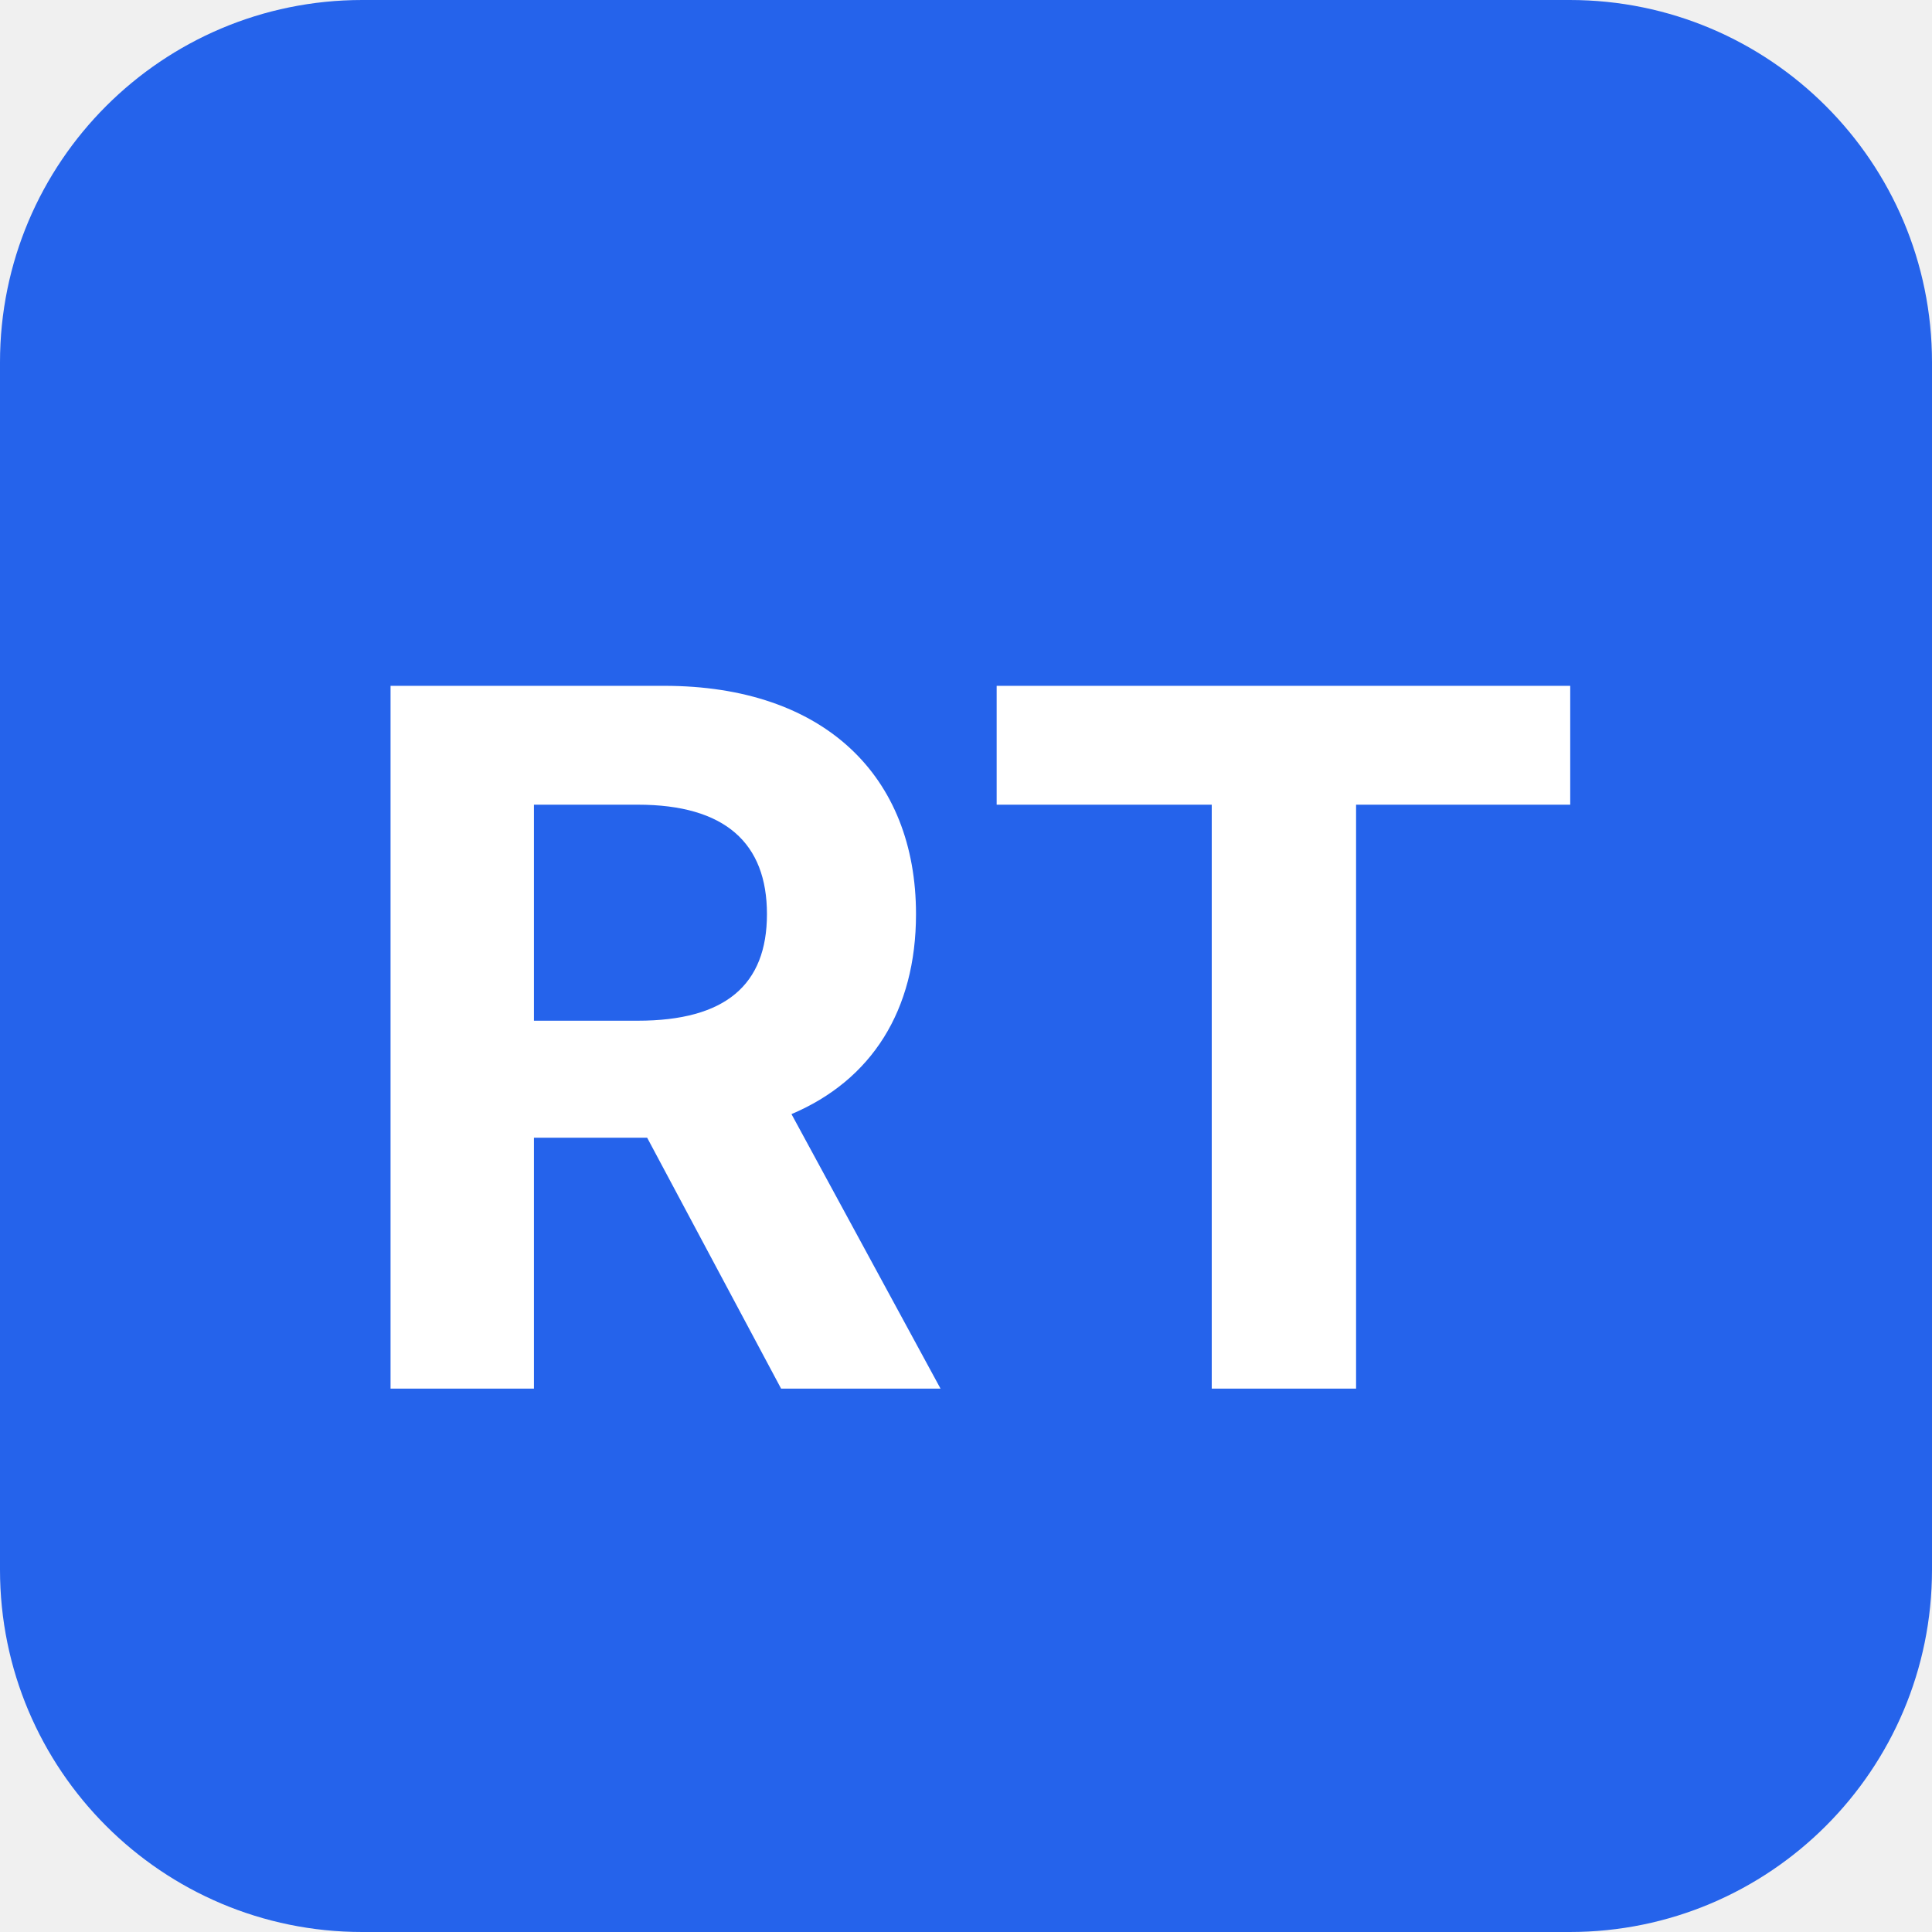
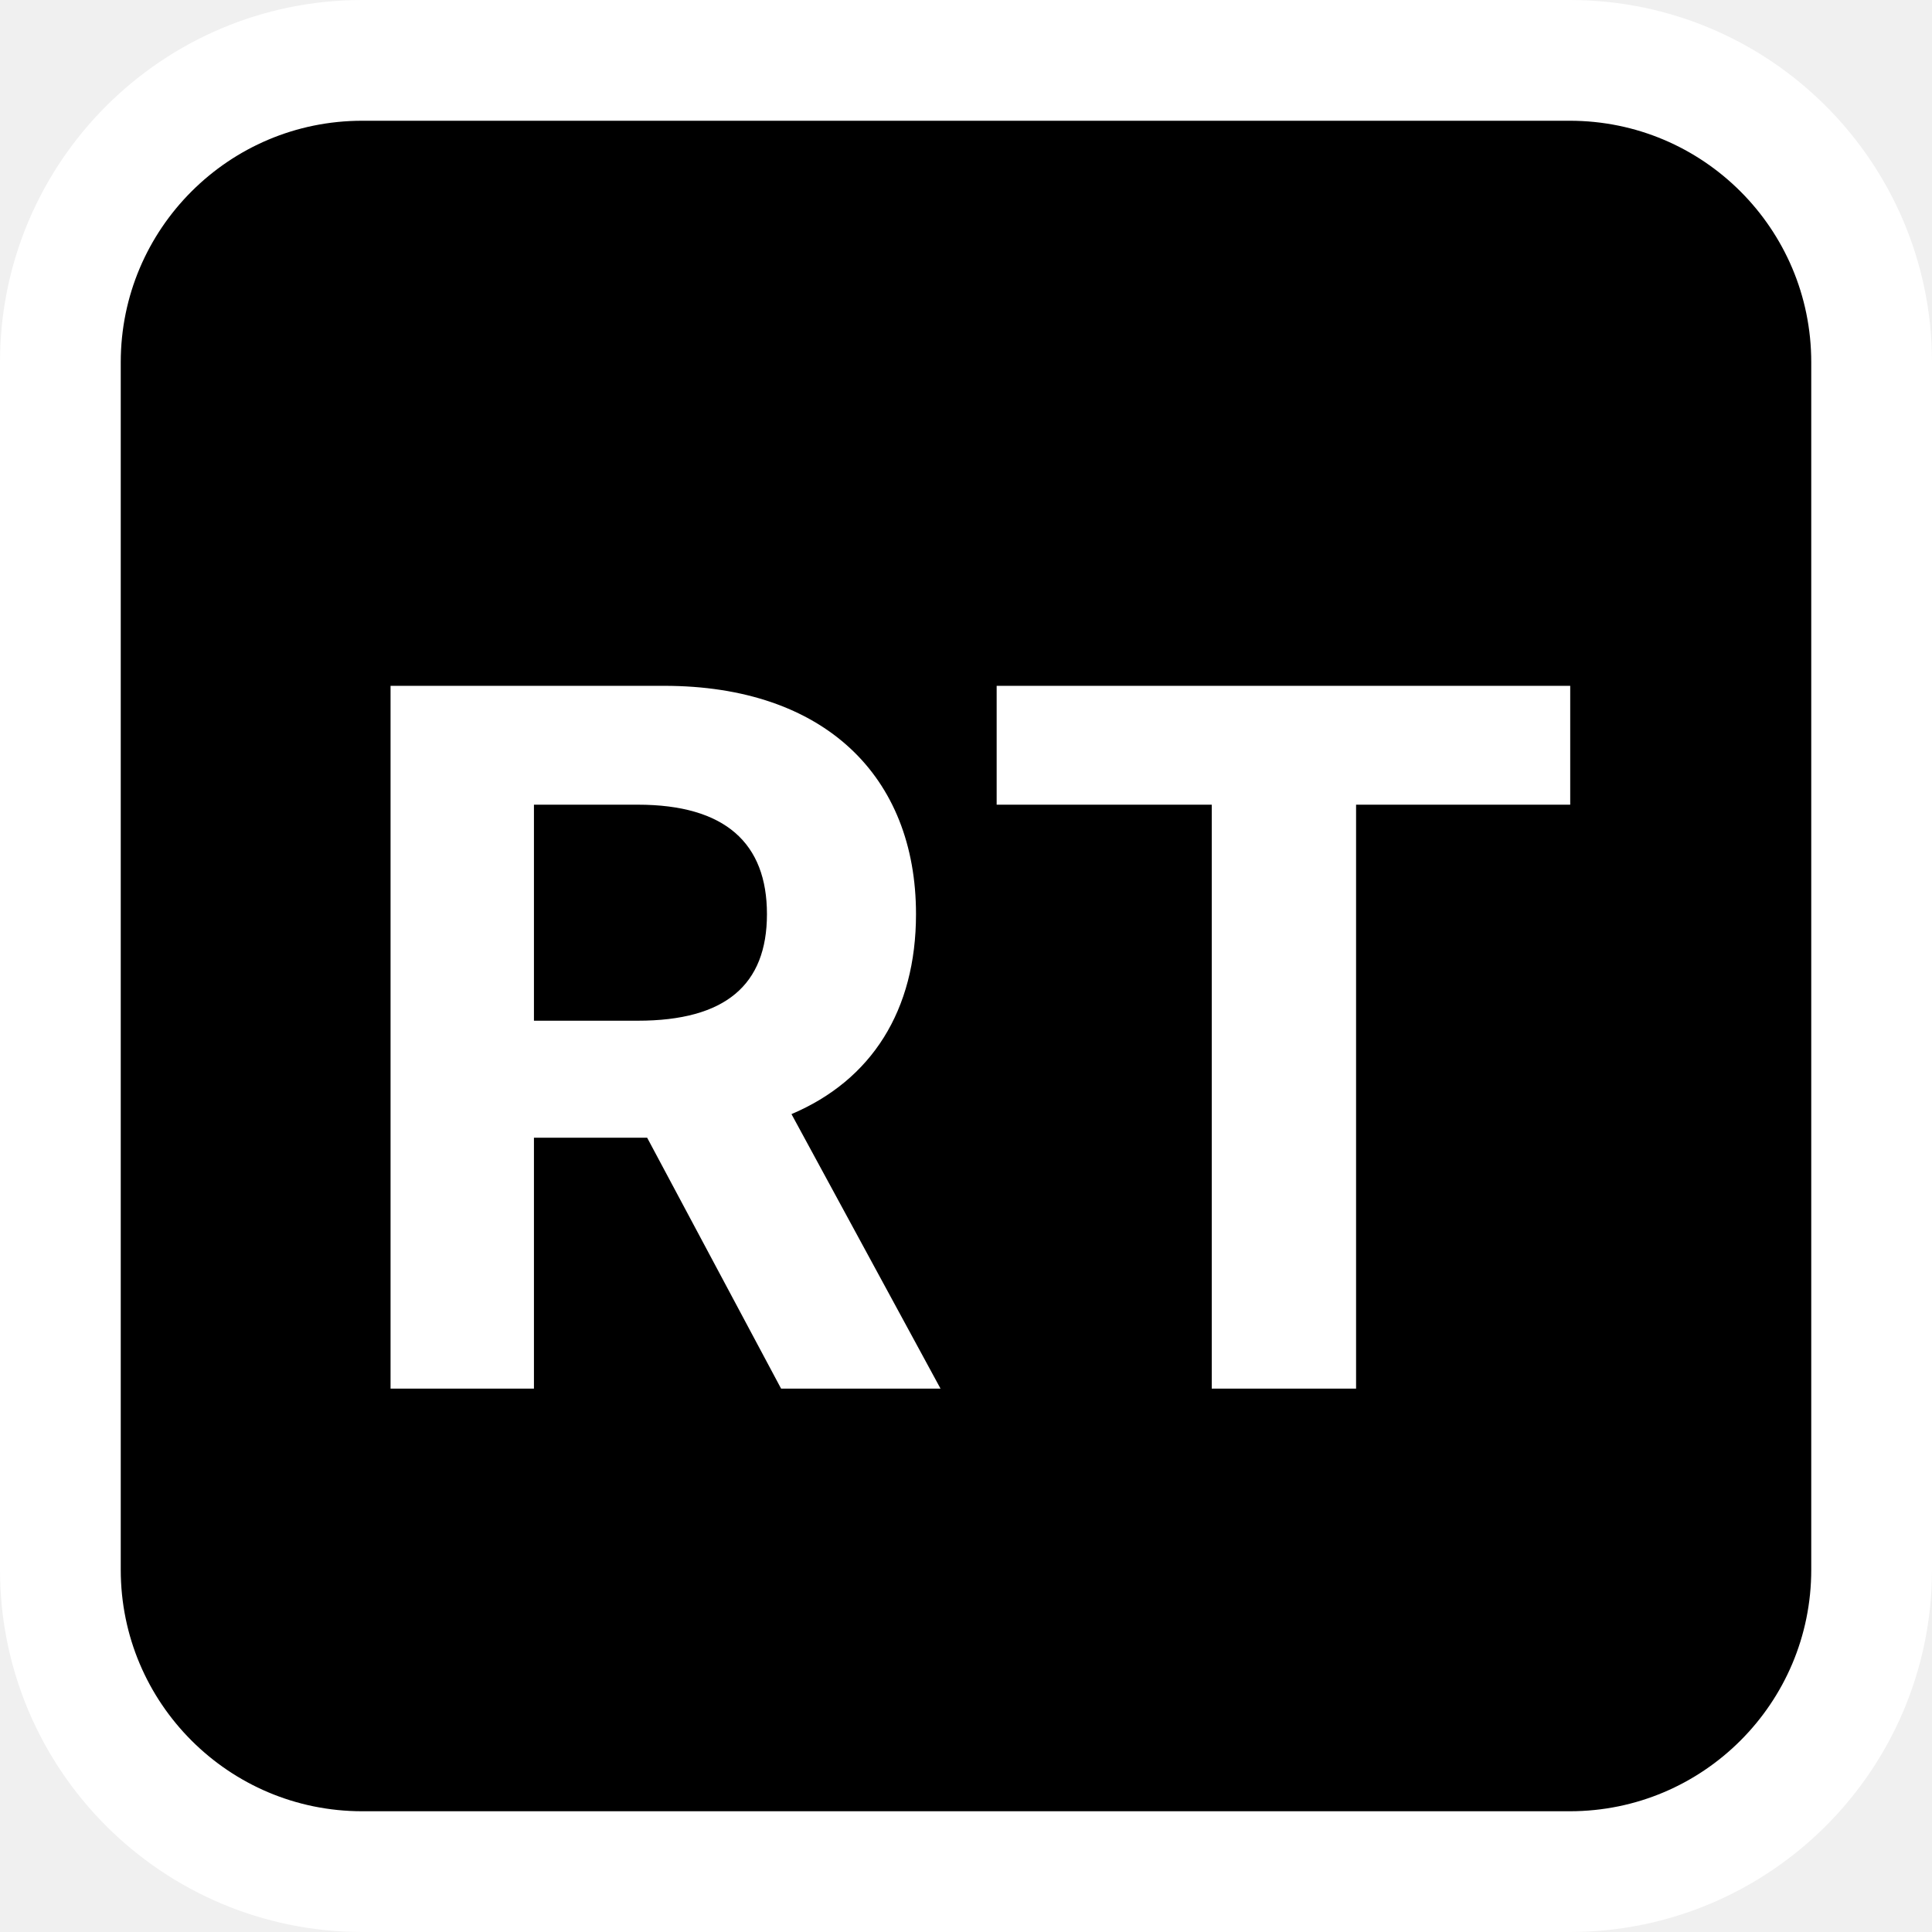
<svg xmlns="http://www.w3.org/2000/svg" viewBox="0 0 32 32" width="32" height="32">
-   <rect width="32" height="32" rx="6" fill="#2563eb" />
+   <rect x="1" y="1" width="30" height="30" rx="5" fill="black" stroke="white" stroke-width="2" />
  <text x="16" y="23" font-family="system-ui, -apple-system, sans-serif" font-size="16" font-weight="700" fill="white" text-anchor="middle">RT</text>
</svg>
